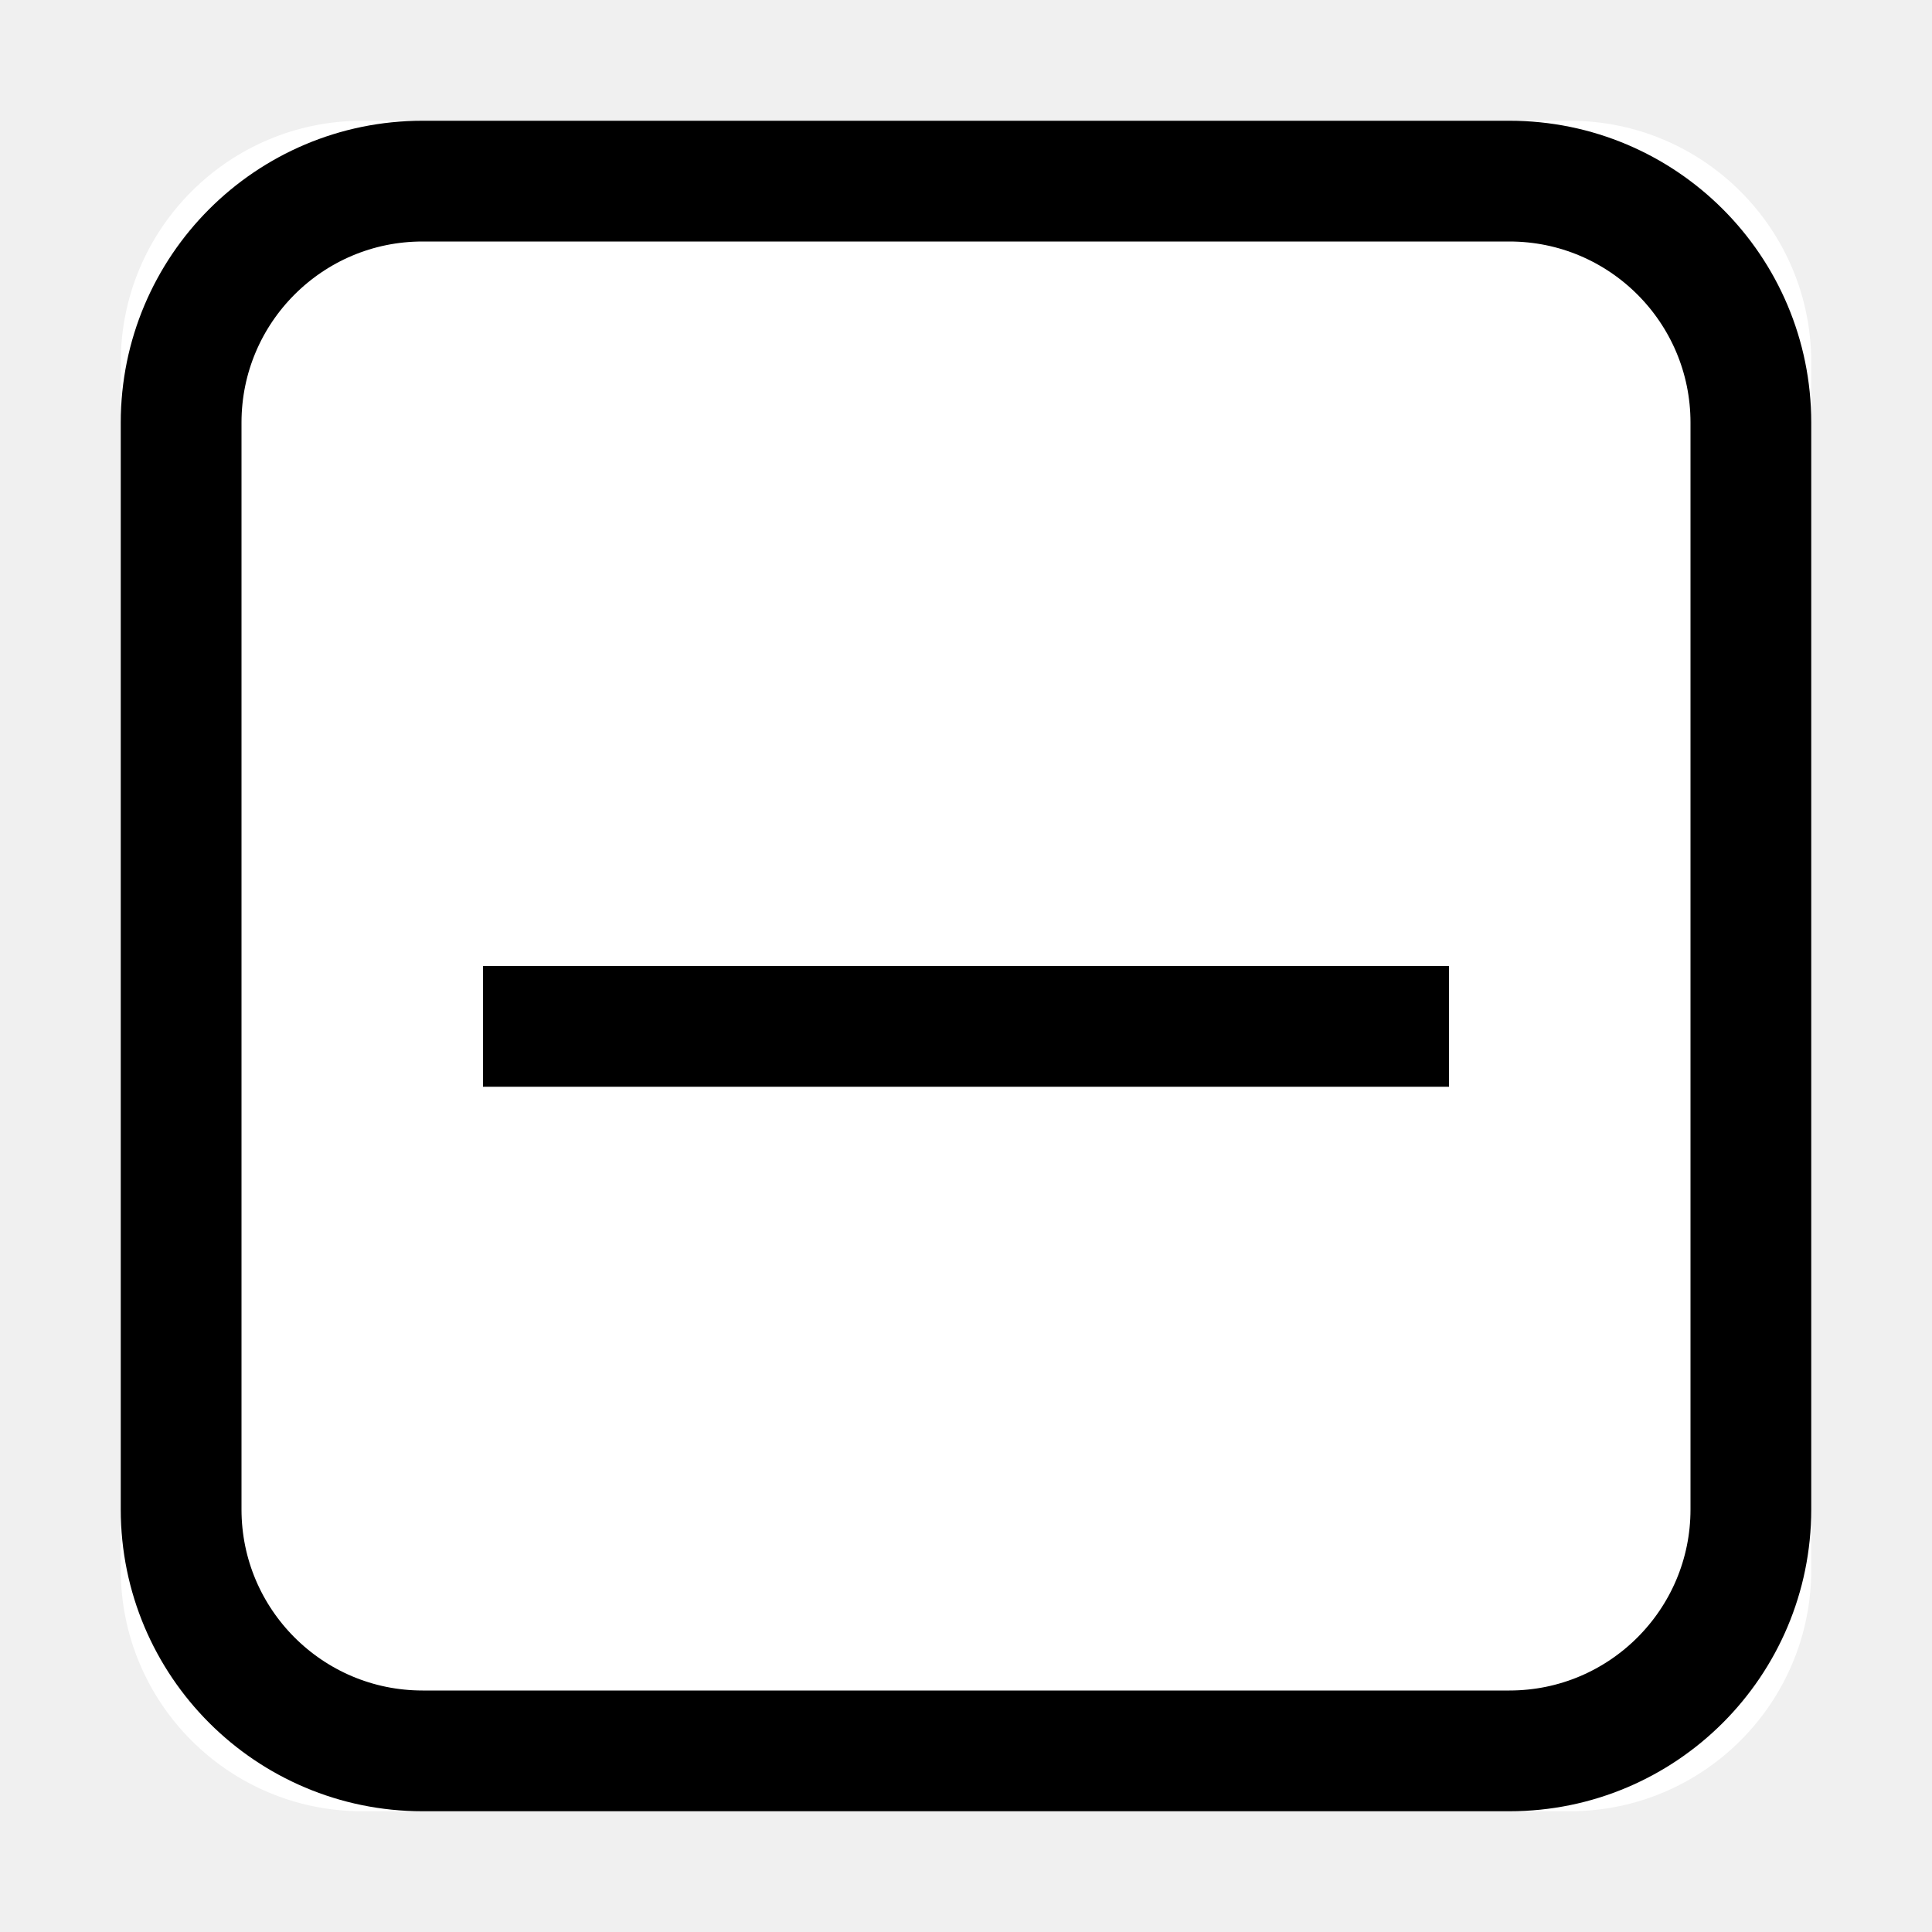
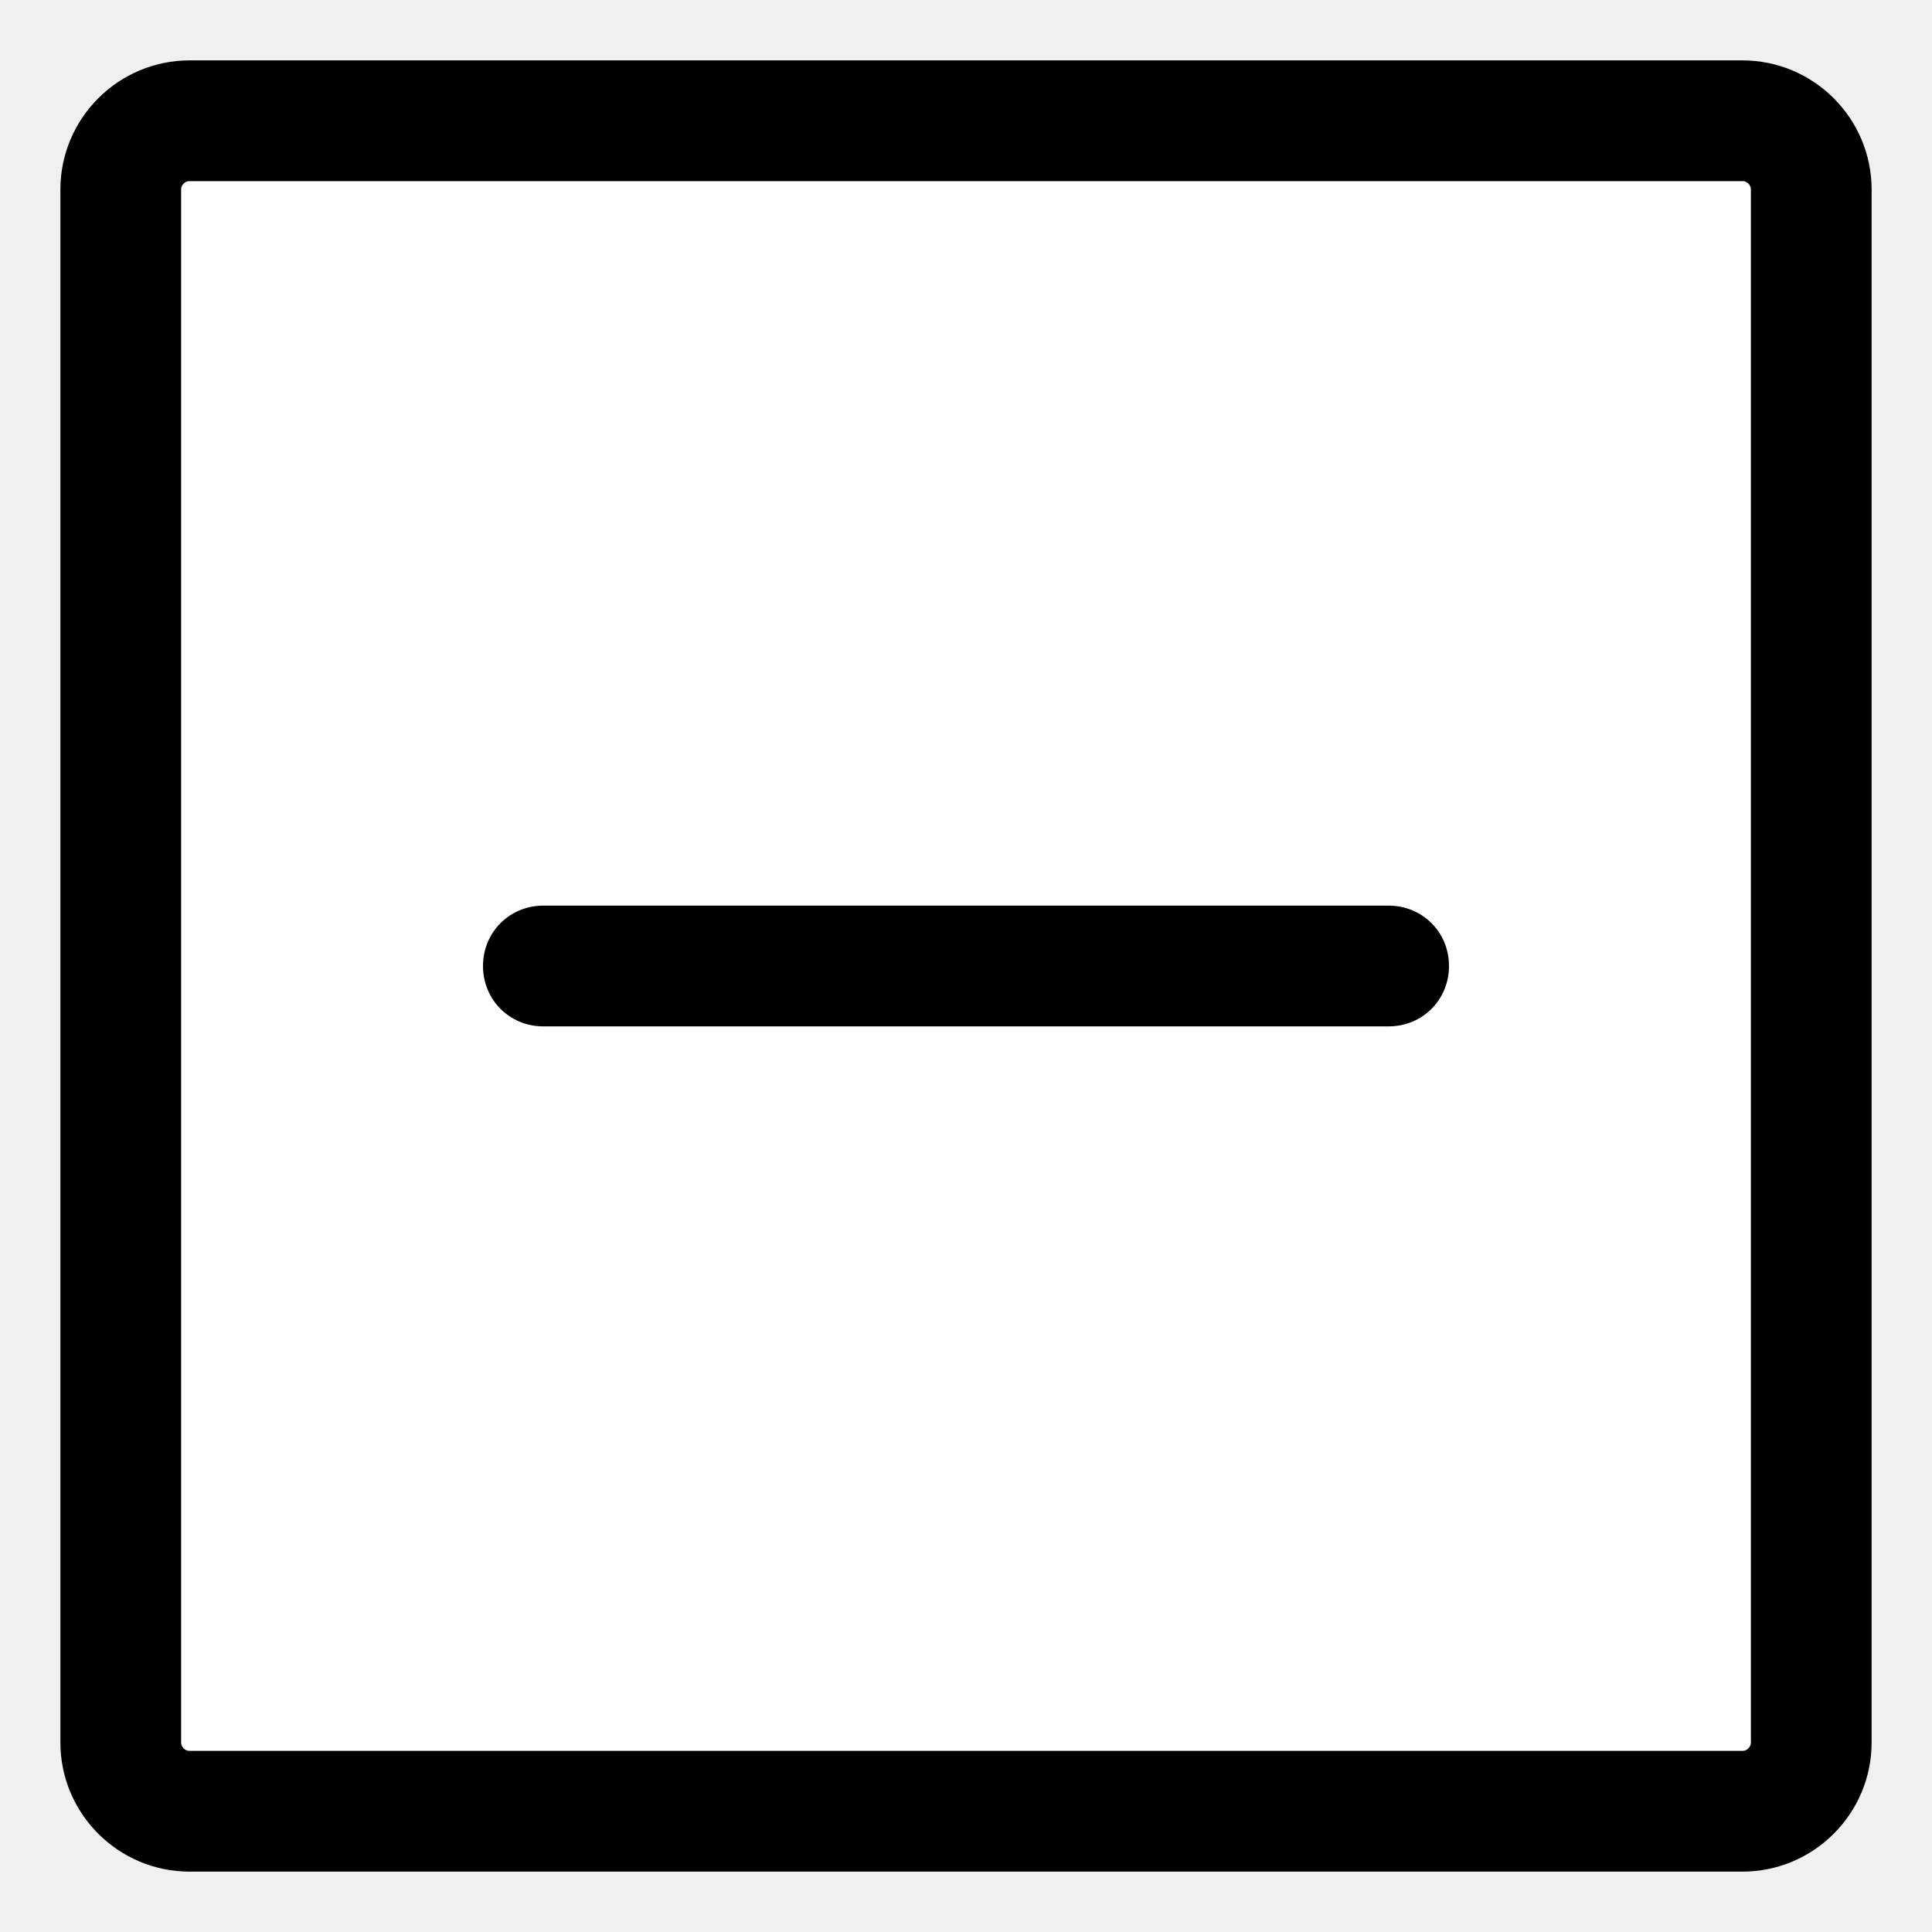
- <svg xmlns="http://www.w3.org/2000/svg" xmlns:xlink="http://www.w3.org/1999/xlink" viewBox="0 0 16 16" version="1.1" focusable="false">
+ <svg xmlns="http://www.w3.org/2000/svg" xmlns:xlink="http://www.w3.org/1999/xlink" version="1.1" preserveAspectRatio="xMidYMid meet" viewBox="0 0 16 16" focusable="false">
  <defs>
-     <rect id="path-1" x="1" y="1" width="14" height="14" rx="2" />
+     <path d="M14.43 0.5C15.02 0.5 15.5 0.98 15.5 1.57C15.5 4.36 15.5 11.64 15.5 14.43C15.5 15.02 15.02 15.5 14.43 15.5C11.64 15.5 4.36 15.5 1.57 15.5C0.98 15.5 0.5 15.02 0.5 14.43C0.5 11.64 0.5 4.36 0.5 1.57C0.5 0.98 0.98 0.5 1.57 0.5C4.36 0.5 11.64 0.5 14.43 0.5Z" id="eFoFe4d" />
+     <clipPath id="clipc4Kgn70PKV">
+       <use xlink:href="#eFoFe4d" opacity="1" />
+     </clipPath>
+     <path d="M11.5 7.5C11.78 7.5 12 7.72 12 8C12 8.1 12 7.9 12 8C12 8.28 11.78 8.5 11.5 8.5C10 8.5 6 8.5 4.5 8.5C4.22 8.5 4 8.28 4 8C4 7.9 4 8.1 4 8C4 7.72 4.22 7.5 4.5 7.5C6 7.5 10 7.5 11.5 7.5Z" id="d1SRlA9Jup" />
  </defs>
-   <g id="Icons" stroke="none" stroke-width="1" fill="none" fill-rule="evenodd">
-     <g id="checkbox-indeterminate">
-       <g id="Rectangle">
-         <use fill="#FFFFFF" fill-rule="evenodd" xlink:href="#path-1" />
-         <rect stroke="#000000" stroke-width="1" x="1.5" y="1.5" width="13" height="13" rx="2" />
+   <g>
+     <g>
+       <g>
+         <use xlink:href="#eFoFe4d" opacity="1" fill="#ffffff" fill-opacity="1" />
+         <g clip-path="url(#clipc4Kgn70PKV)">
+           <use xlink:href="#eFoFe4d" opacity="1" fill-opacity="0" stroke="#000000" stroke-width="2" stroke-opacity="1" />
+         </g>
      </g>
-       <path d="M4,8.5 L12,8.5" id="Path-4" stroke="#000000" />
+       <g>
+         <use xlink:href="#d1SRlA9Jup" opacity="1" fill="#000000" fill-opacity="1" />
+         <g>
+           <use xlink:href="#d1SRlA9Jup" opacity="1" fill-opacity="0" stroke="#000000" stroke-width="0" stroke-opacity="0.52" />
+         </g>
+       </g>
    </g>
  </g>
</svg>
